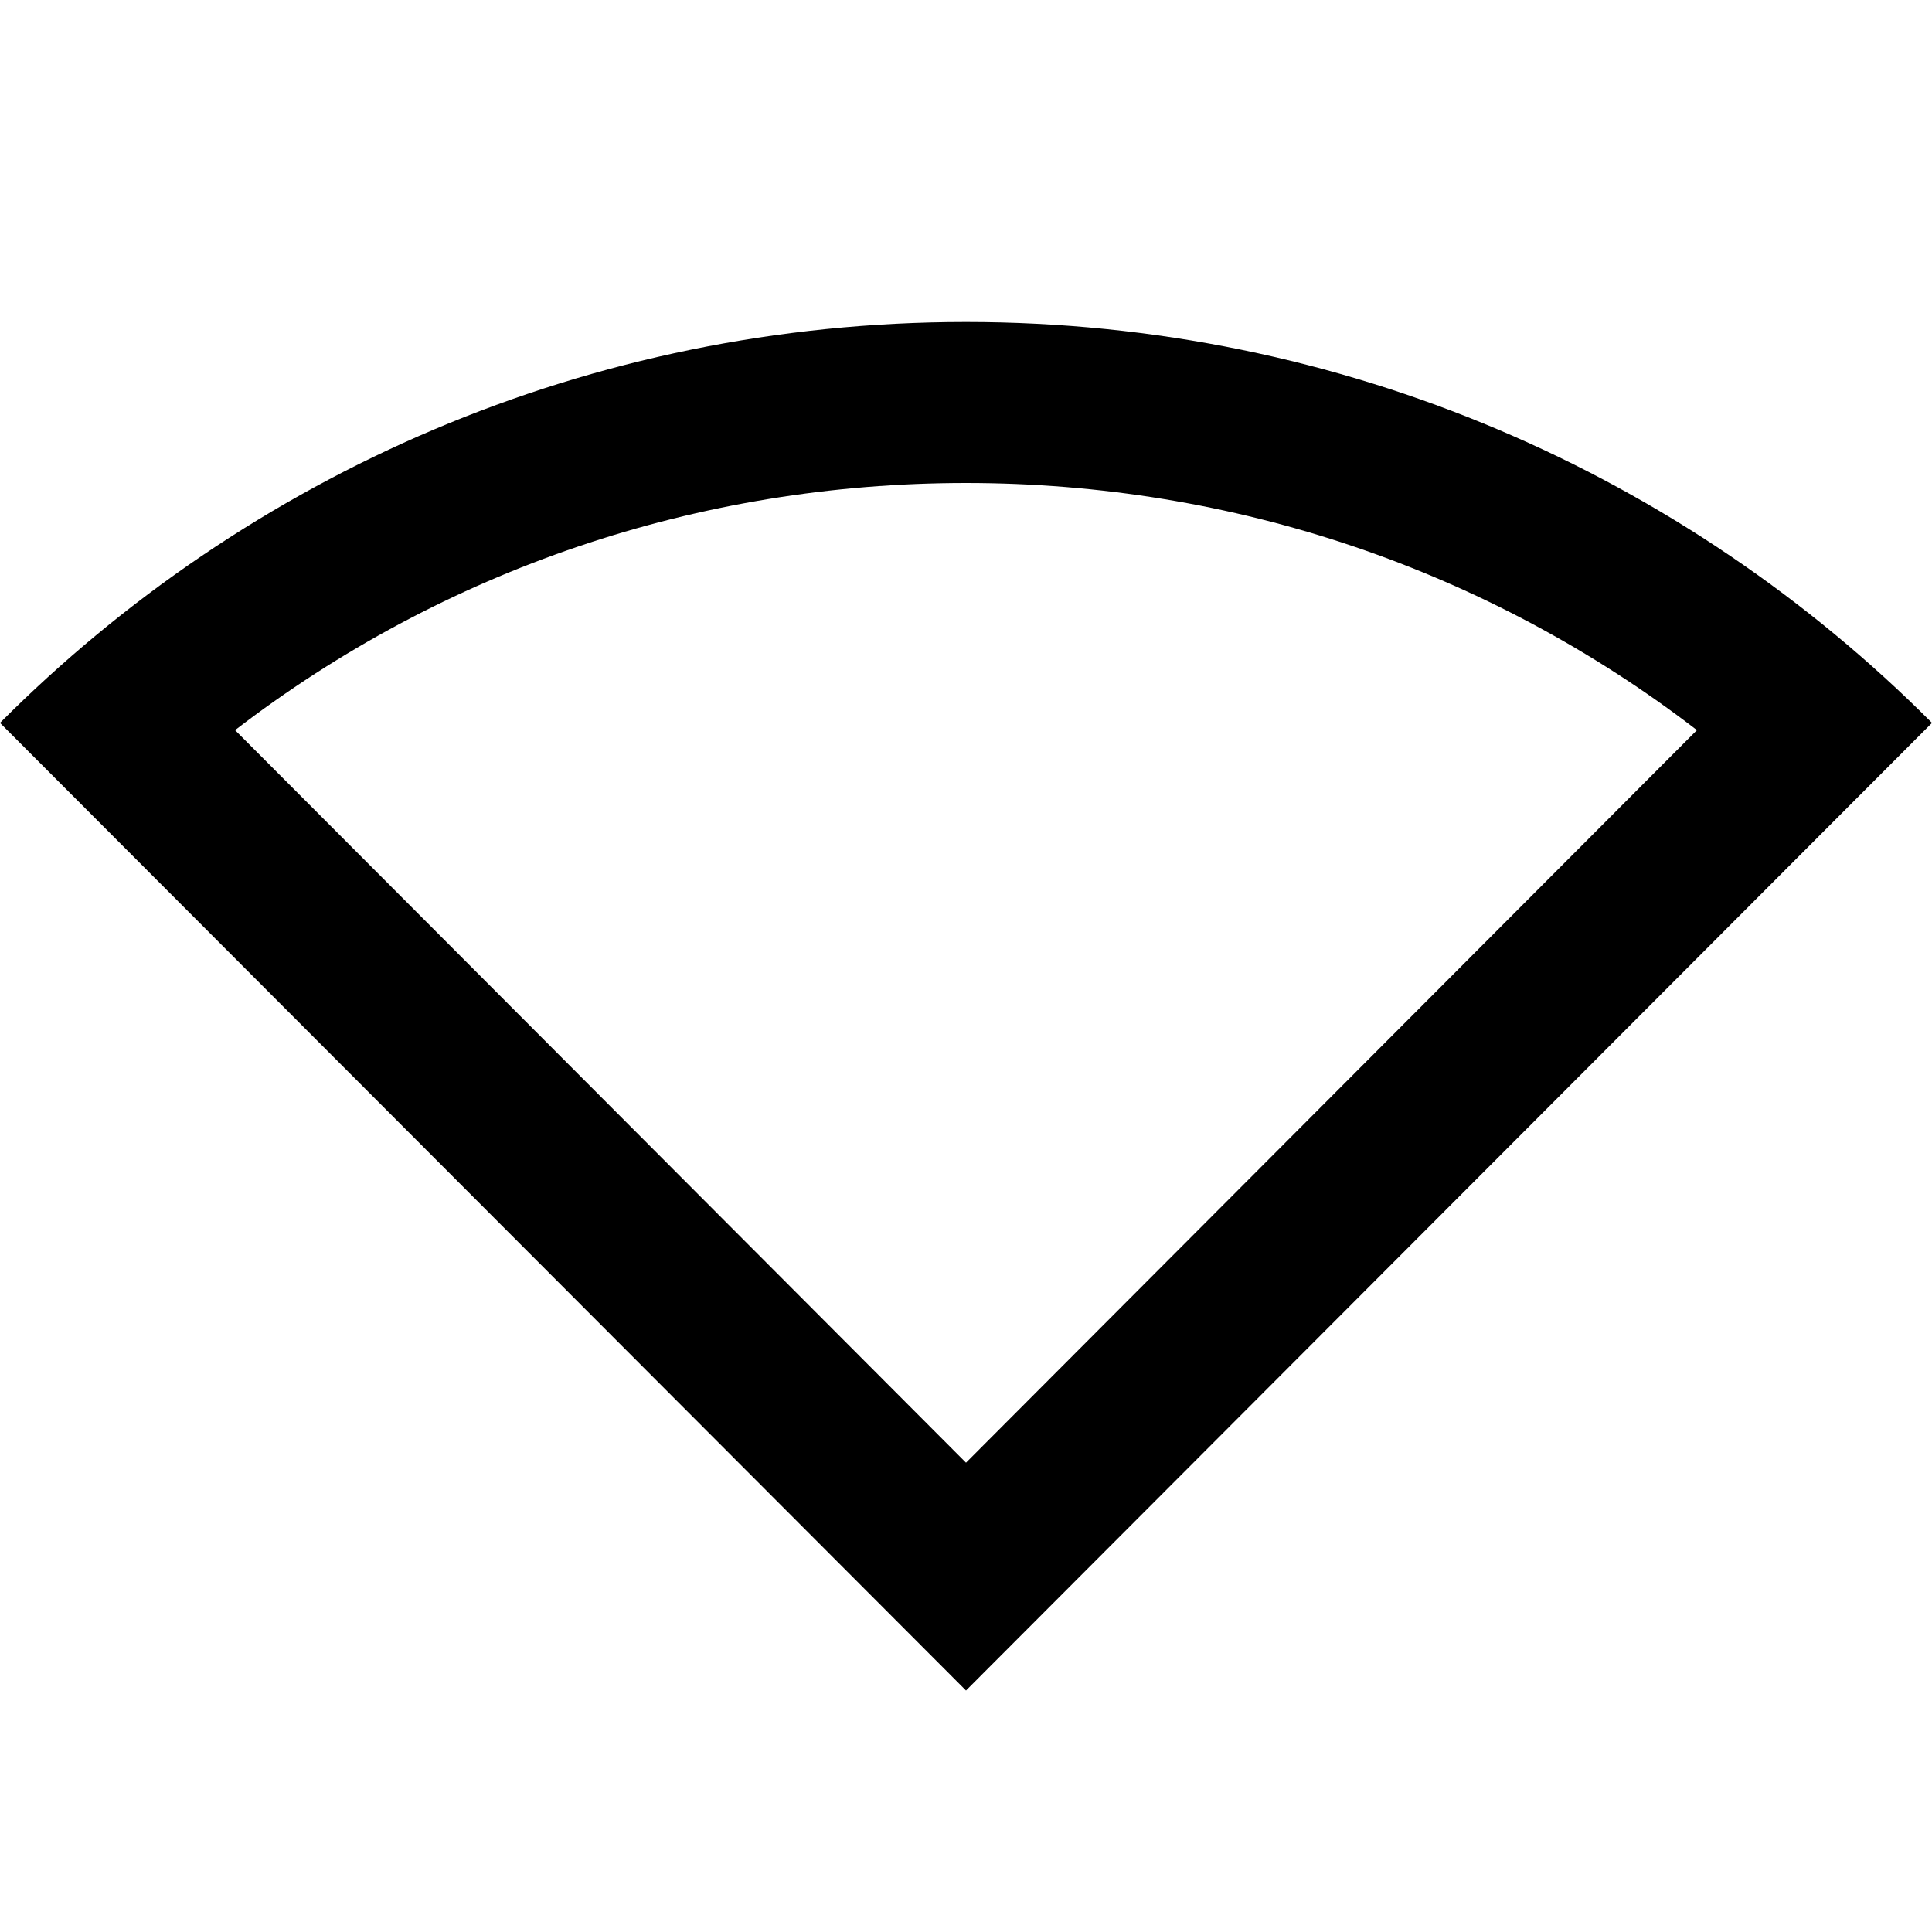
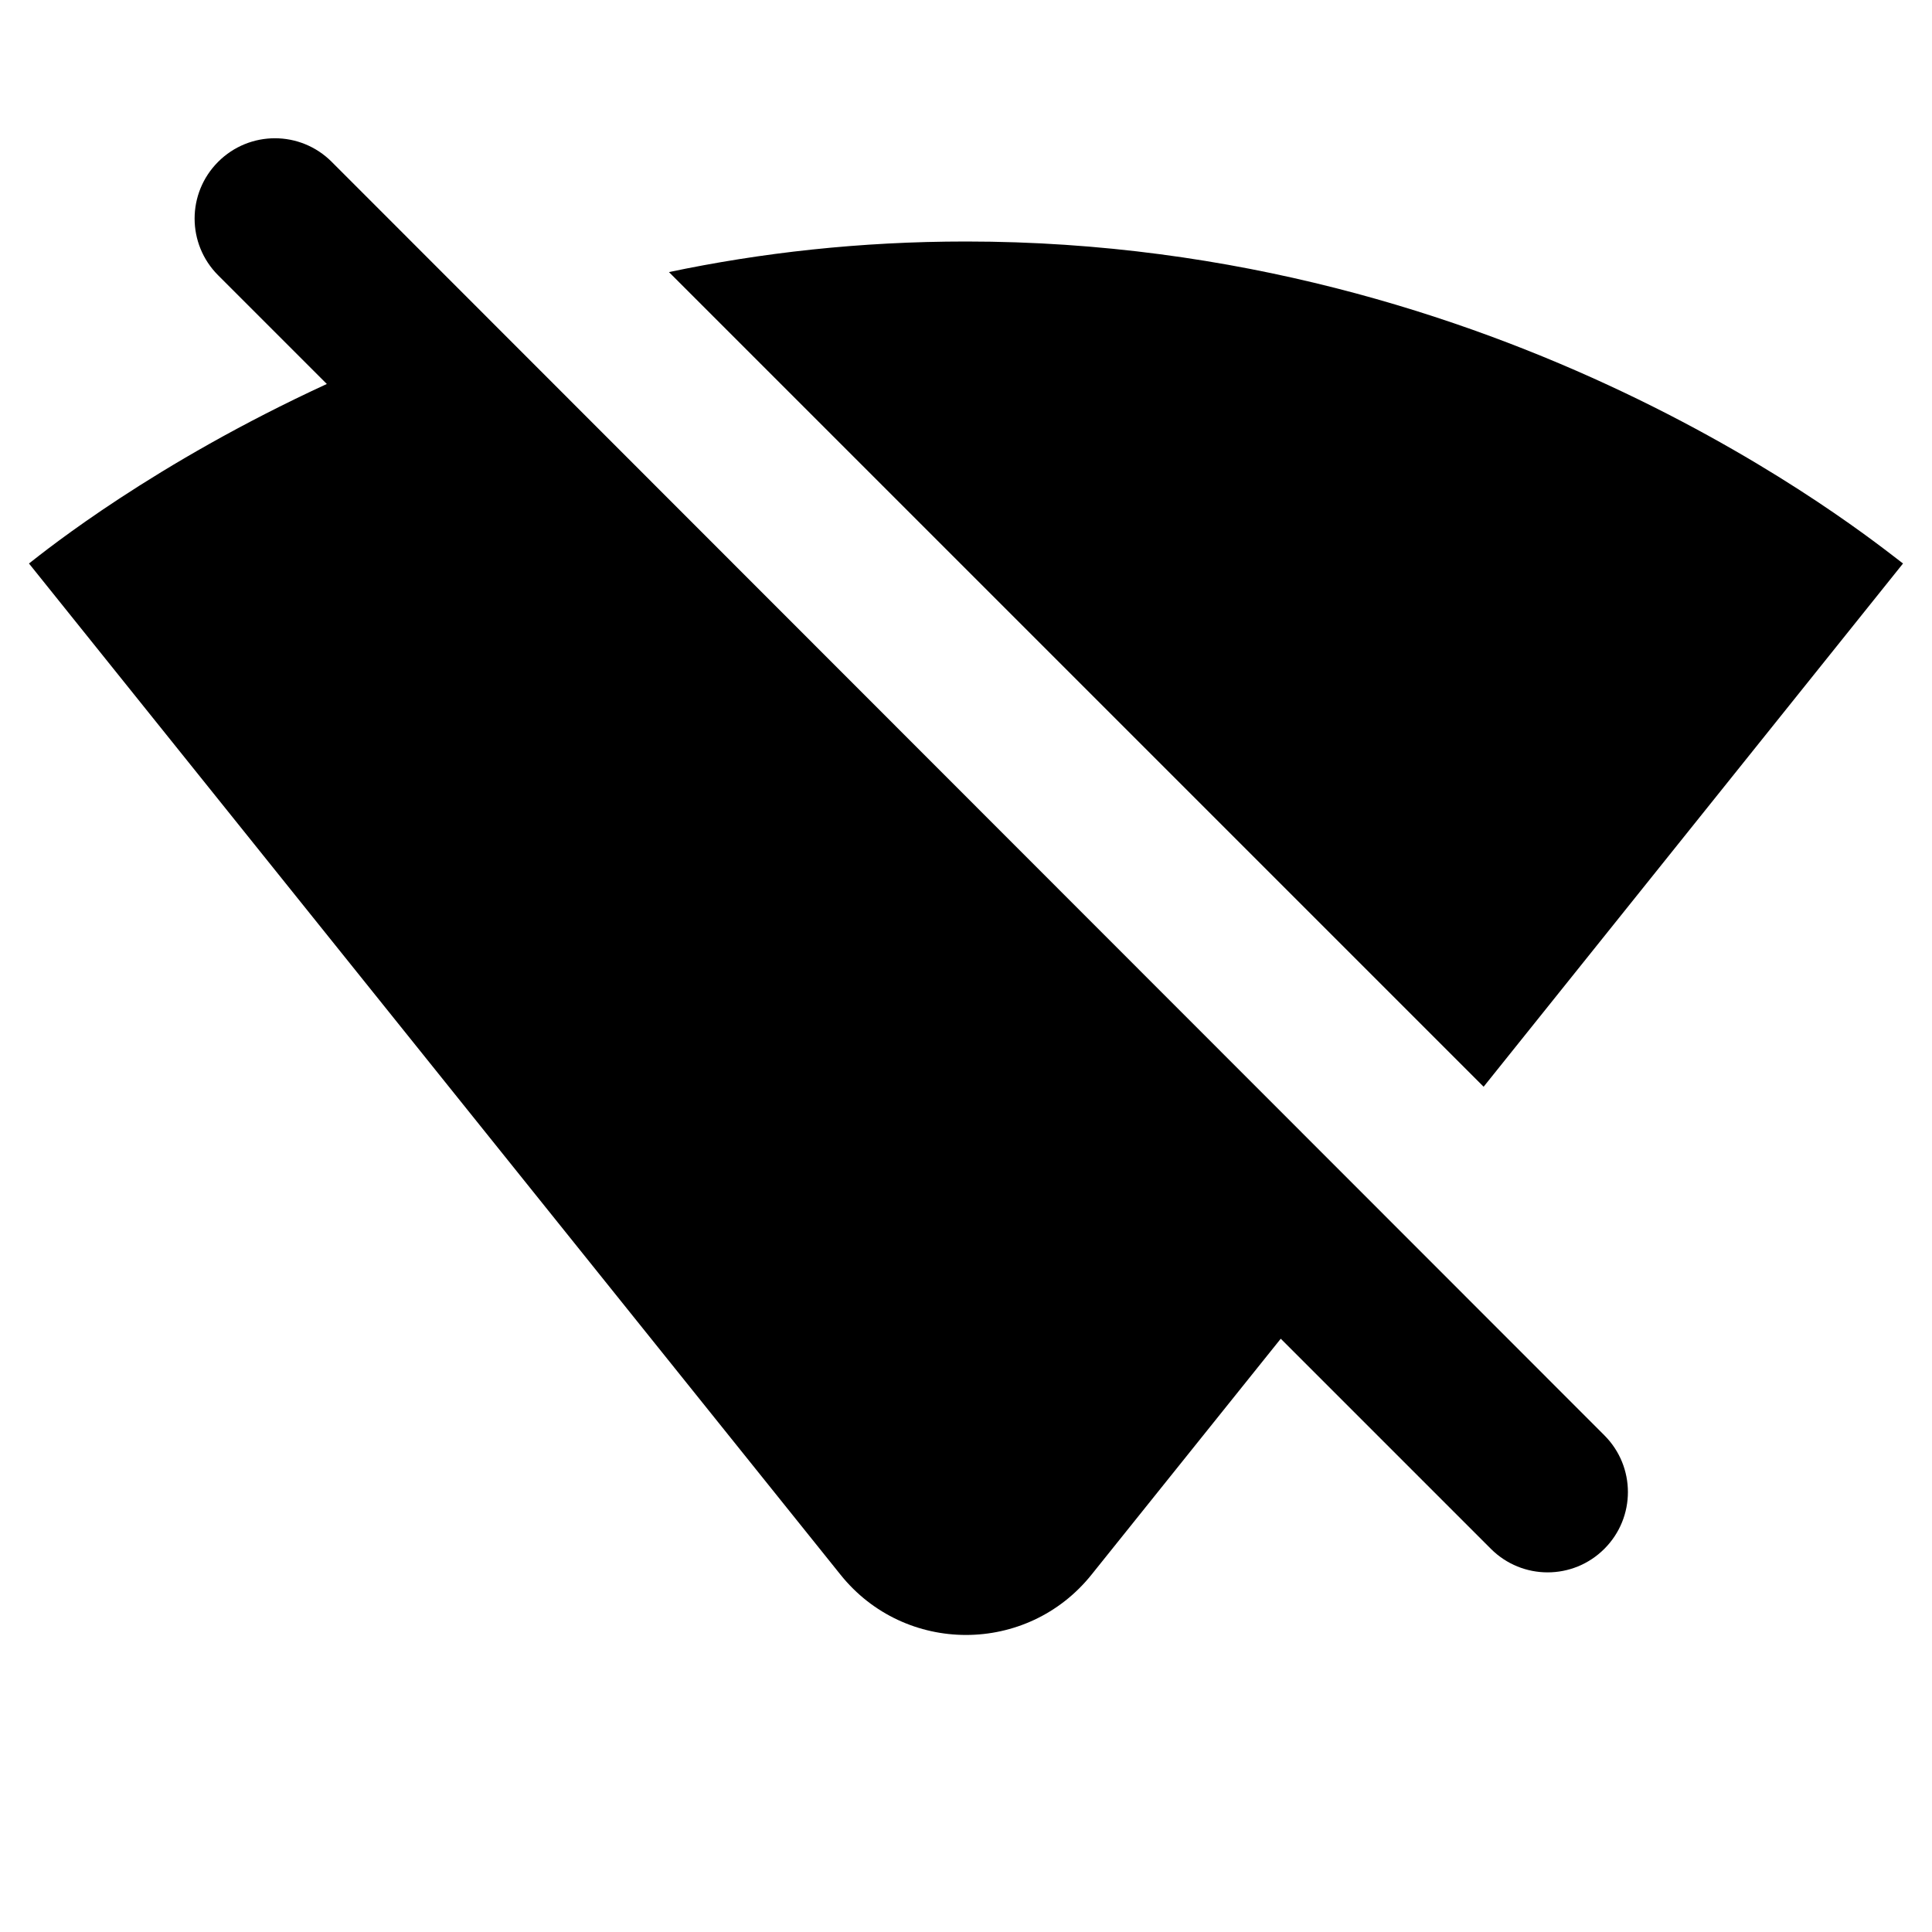
- <svg xmlns="http://www.w3.org/2000/svg" enable-background="new 0 0 24 24" height="24" viewBox="0 0 24 24" width="24">
-   <path d="M12,6L12,6c3.33,0,6.49,1.08,9.08,3.07L12,18.17l-9.08-9.1C5.51,7.08,8.67,6,12,6 M12,4C7.31,4,3.07,5.9,0,8.98L12,21 L24,8.98C20.93,5.9,16.69,4,12,4L12,4z" />
+ <svg xmlns="http://www.w3.org/2000/svg" height="24" viewBox="0 0 24 24" width="24">
+   <path d="M23.64 7c-.45-.34-4.93-4-11.64-4-1.32 0-2.55.14-3.69.38L18.43 13.5 23.64 7zM4.12 2.01c-.39-.39-1.02-.39-1.41 0-.39.39-.39 1.02 0 1.41l1.35 1.35C1.91 5.76.59 6.82.36 7l10.08 12.56c.8 1 2.32 1 3.12 0l2.35-2.93 2.61 2.61c.39.39 1.02.39 1.41 0 .39-.39.39-1.02 0-1.41L4.12 2.01z" />
</svg>
